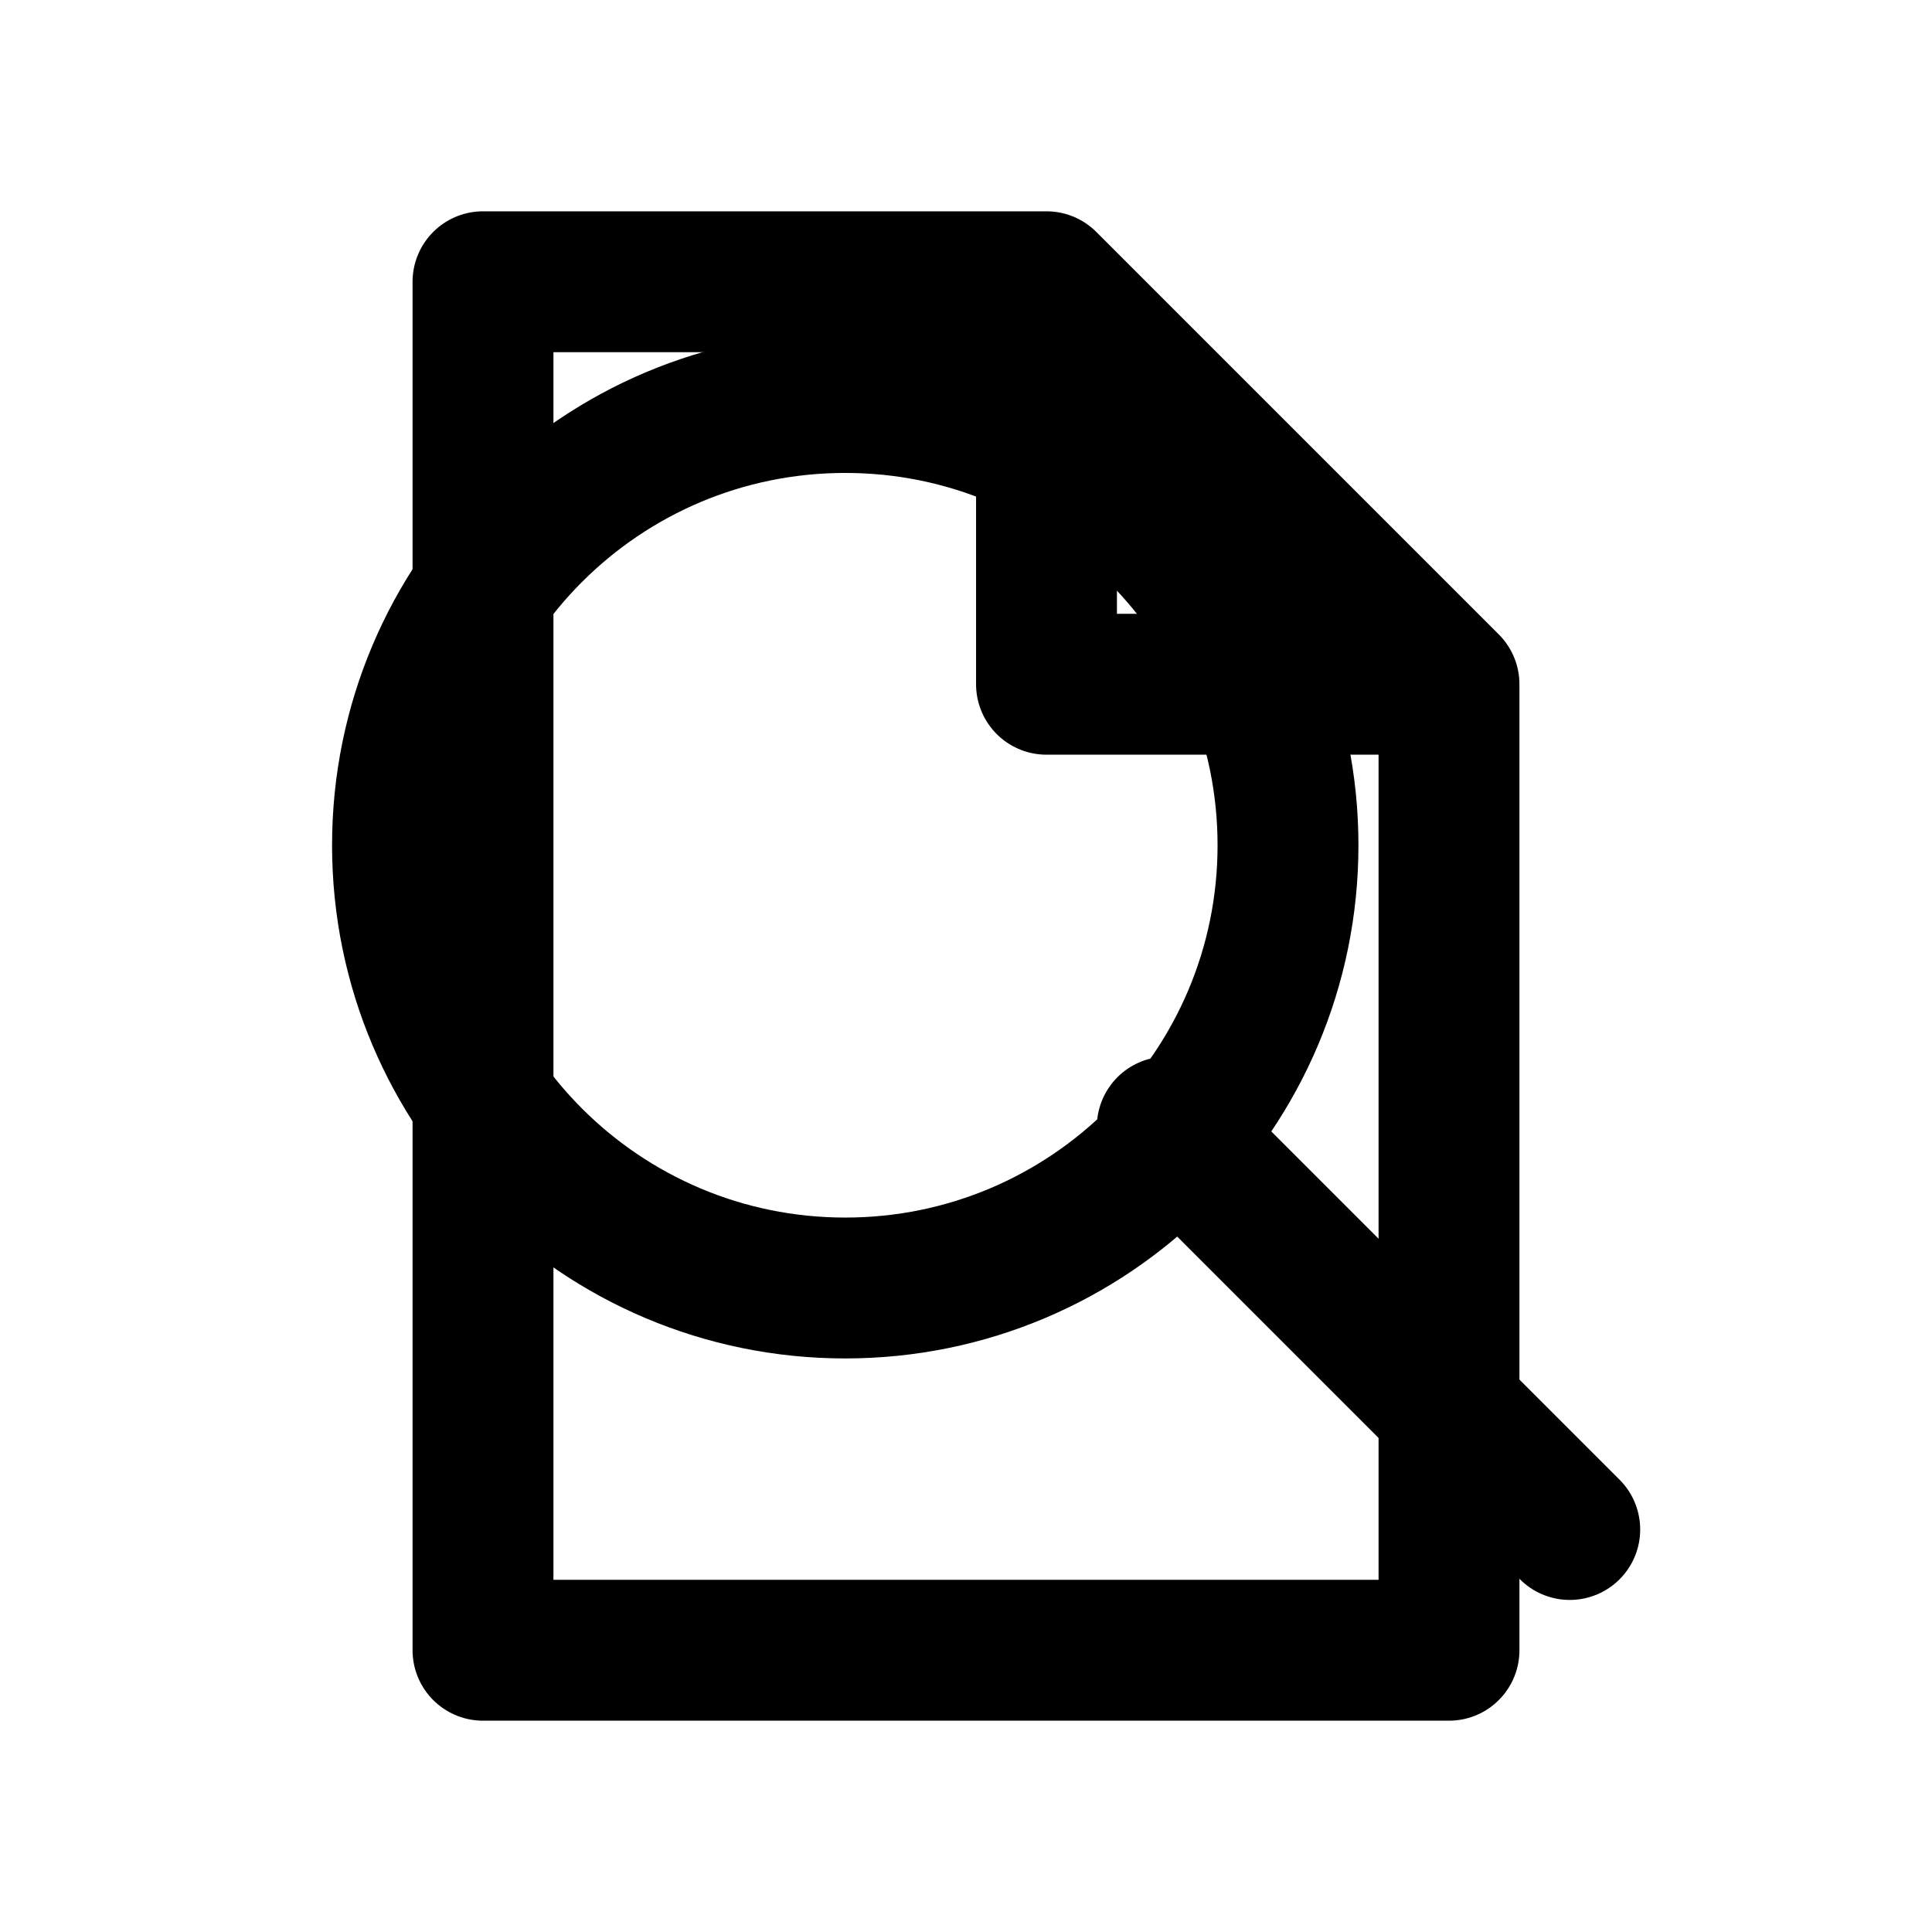
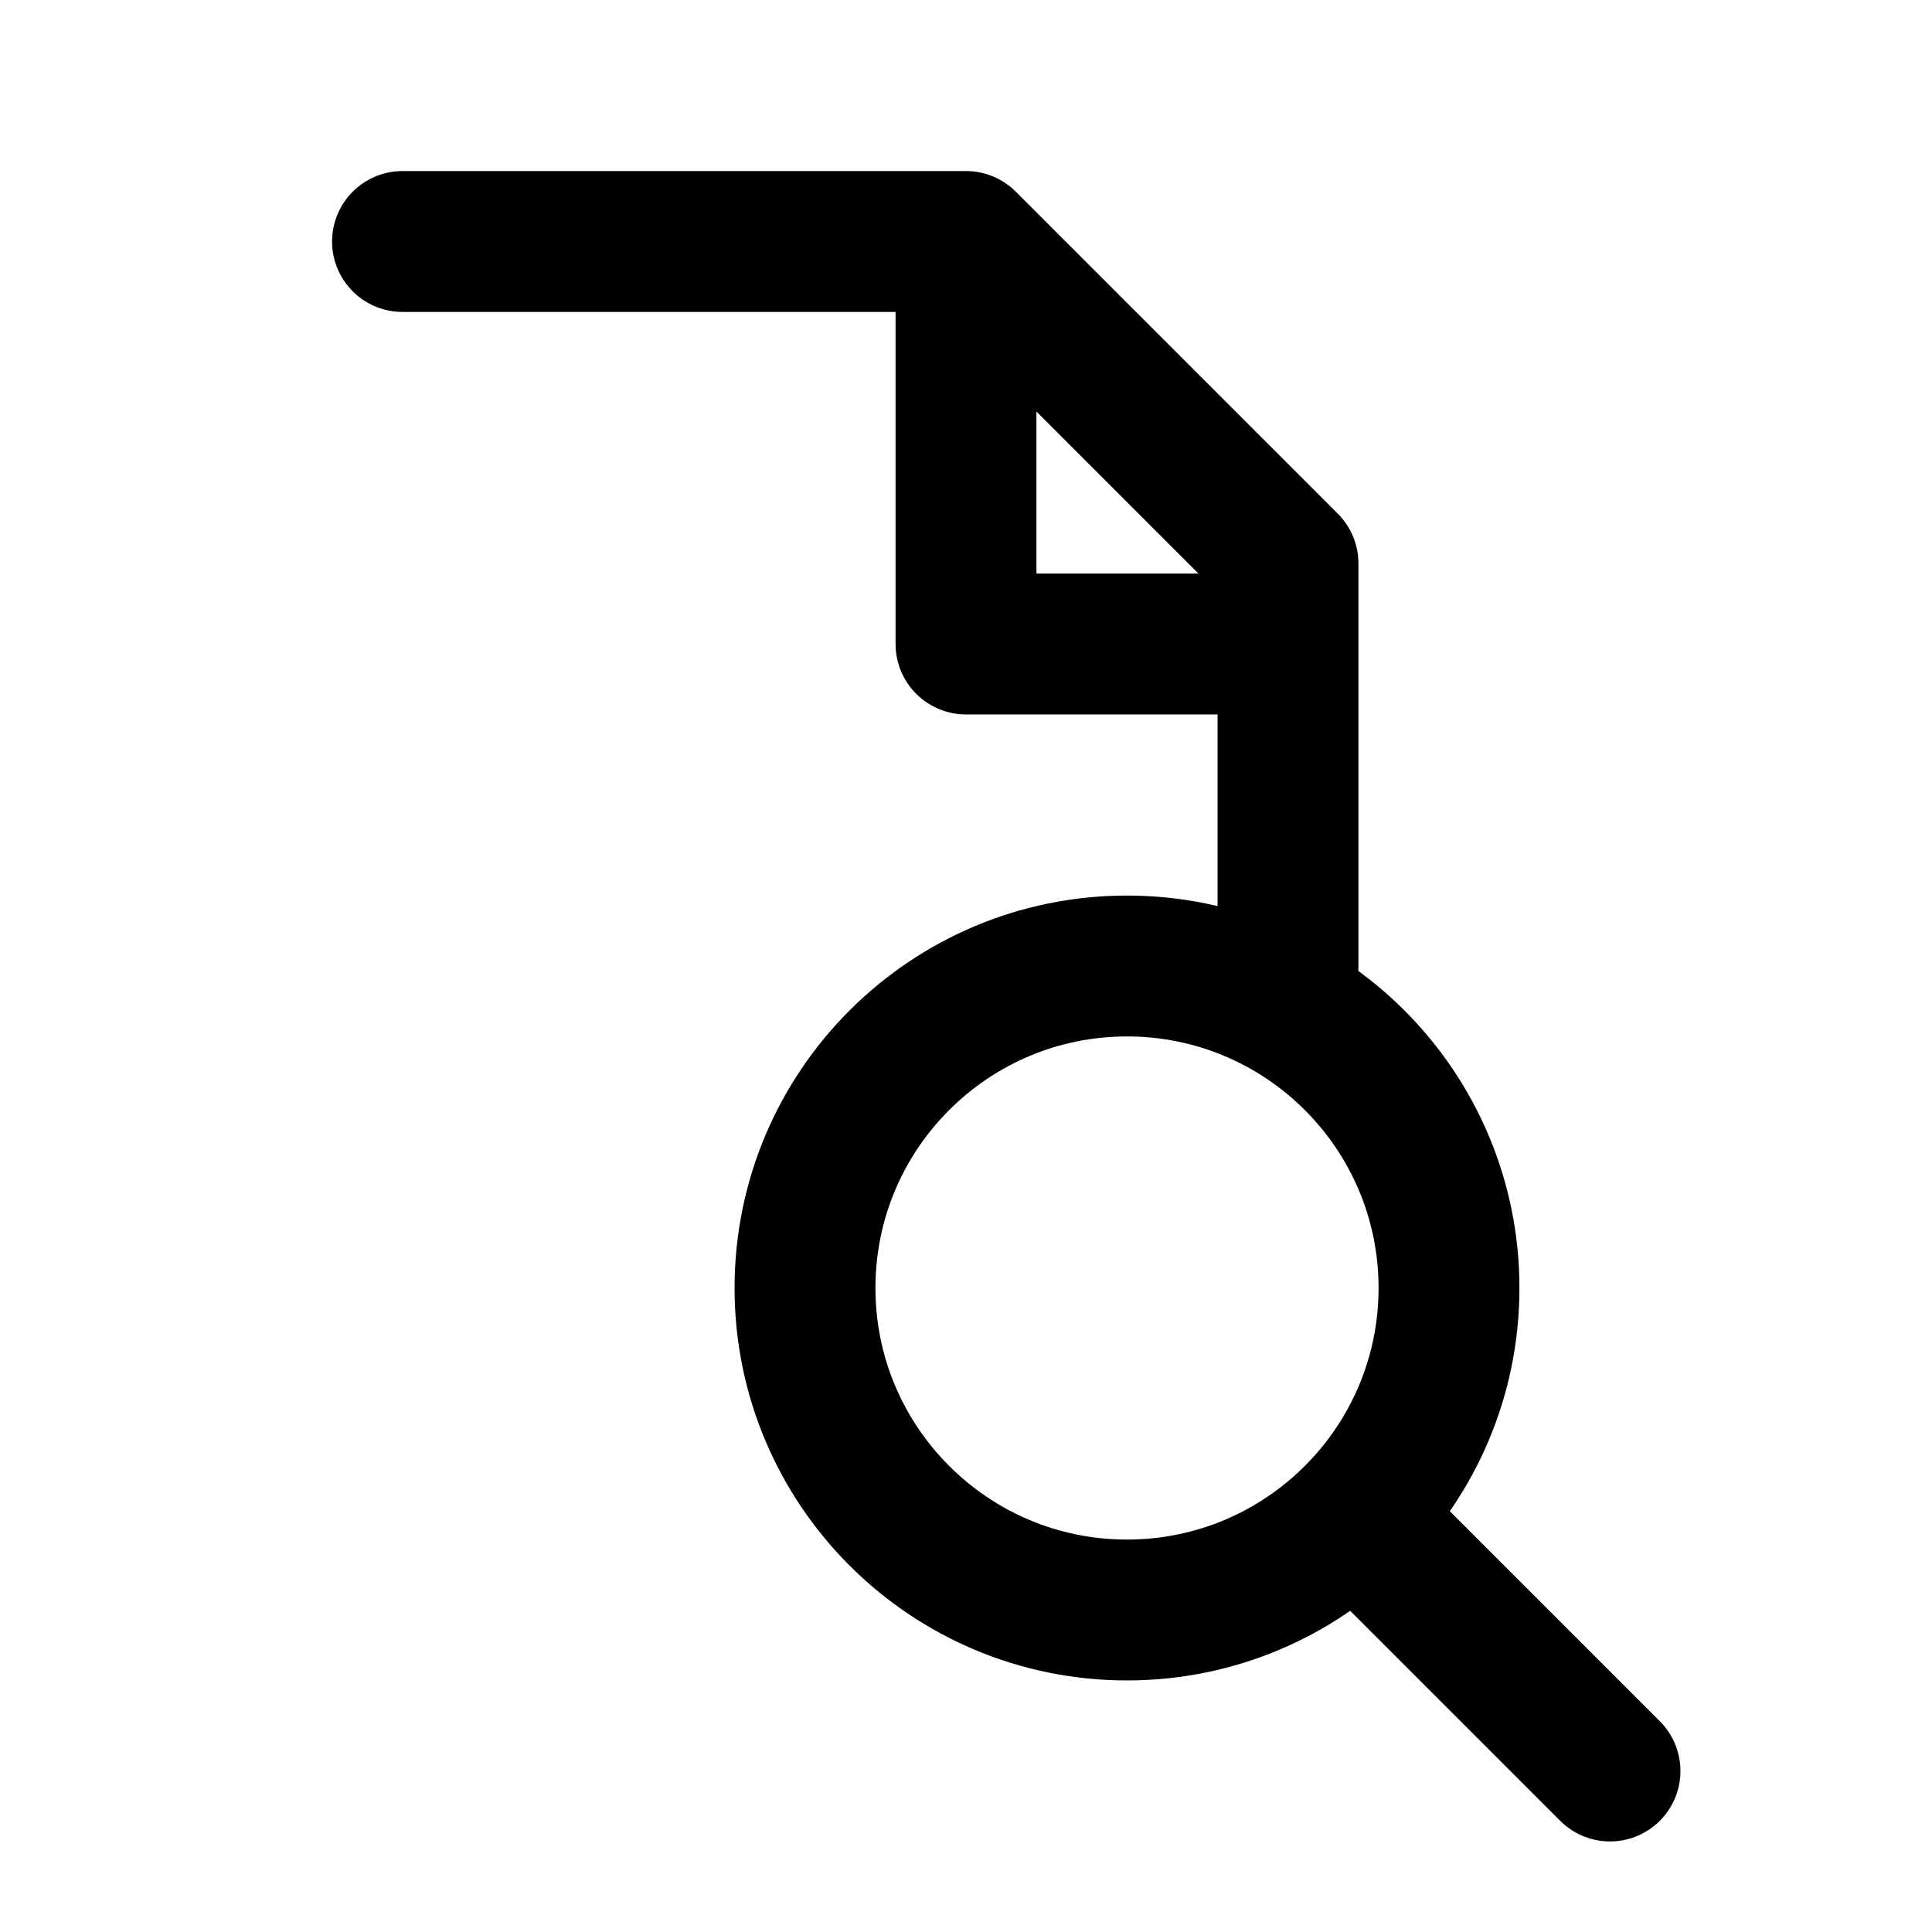
<svg xmlns="http://www.w3.org/2000/svg" viewBox="0 0 24 24" fill="none" stroke="currentColor" stroke-width="1.75" stroke-linecap="round" stroke-linejoin="round" role="img" aria-labelledby="title">
  <g>
-     <path d="M6 3.5h7l5 5V20.5H6zM13 3.5v5h5" />
-     <path class="accent" d="M10.5 5a5.5 5.5 0 1 0 0 11 5.5 5.5 0 0 0 0-11m4 9 5 5" />
+     <path d="M5 3h7l4 4v5M12 3v5h4" />
+     <circle cx="14" cy="16" r="4" />
+     <path d="M17 19L20 22" />
  </g>
</svg>
